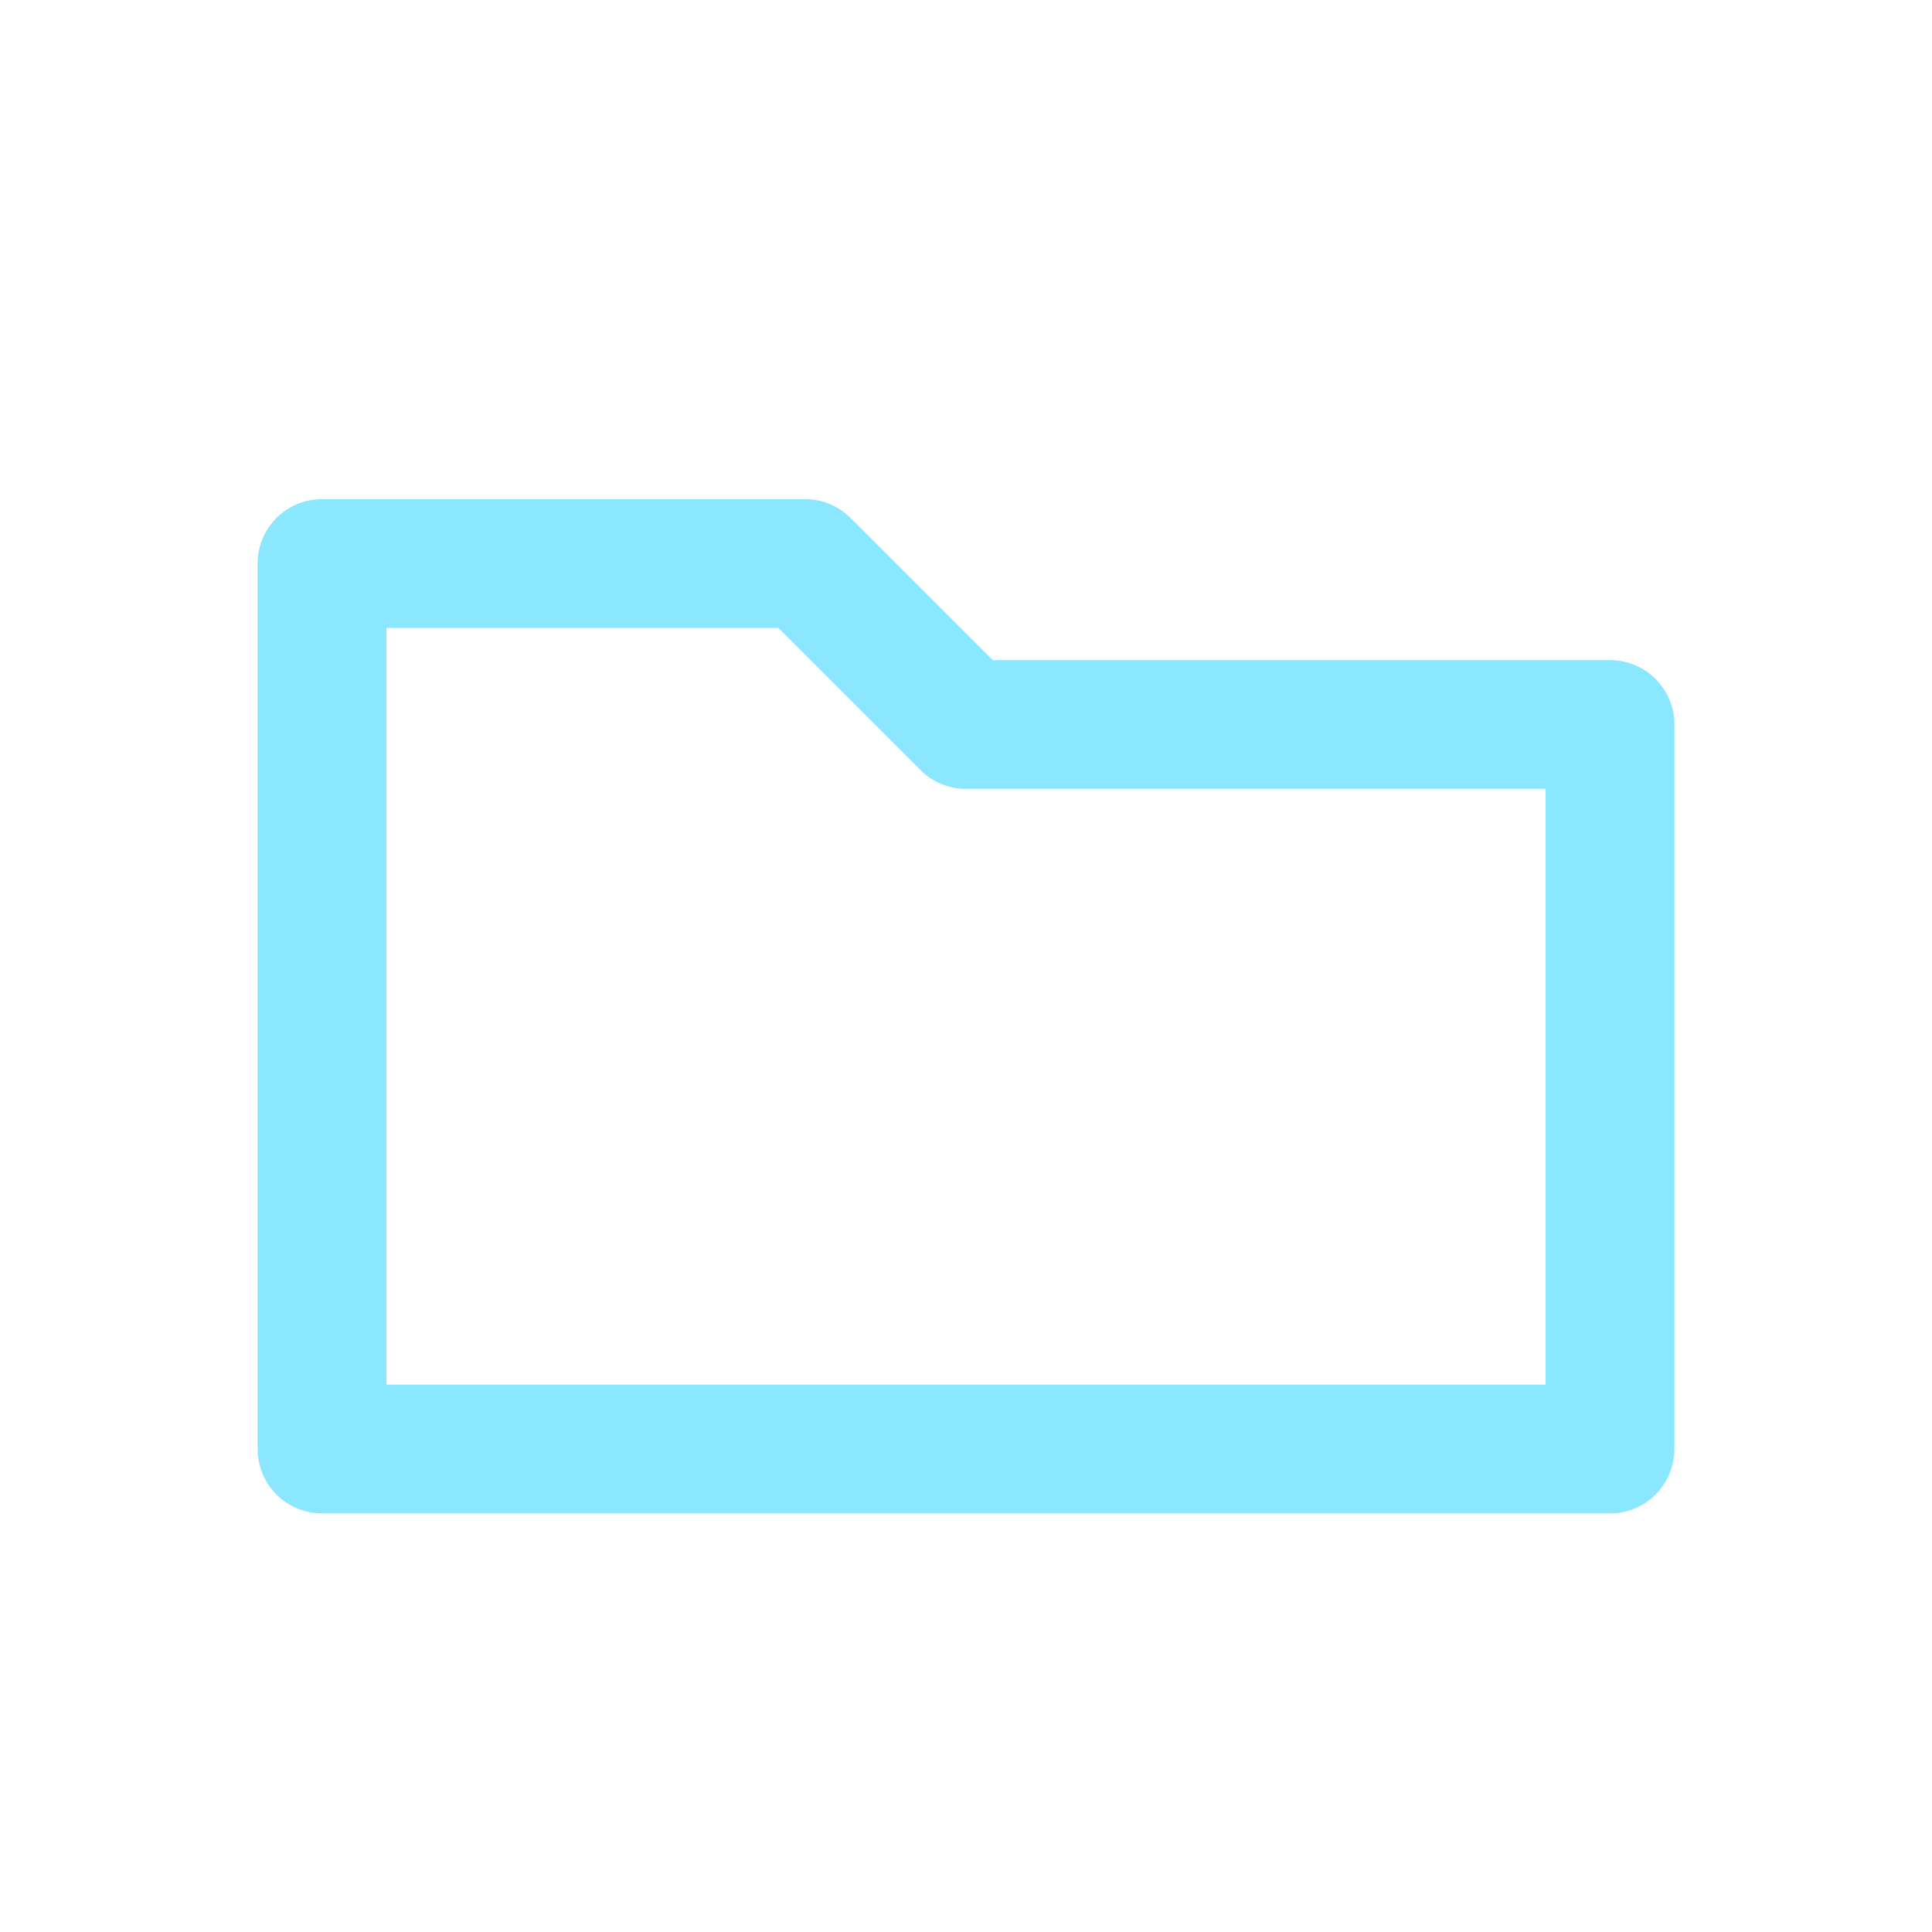
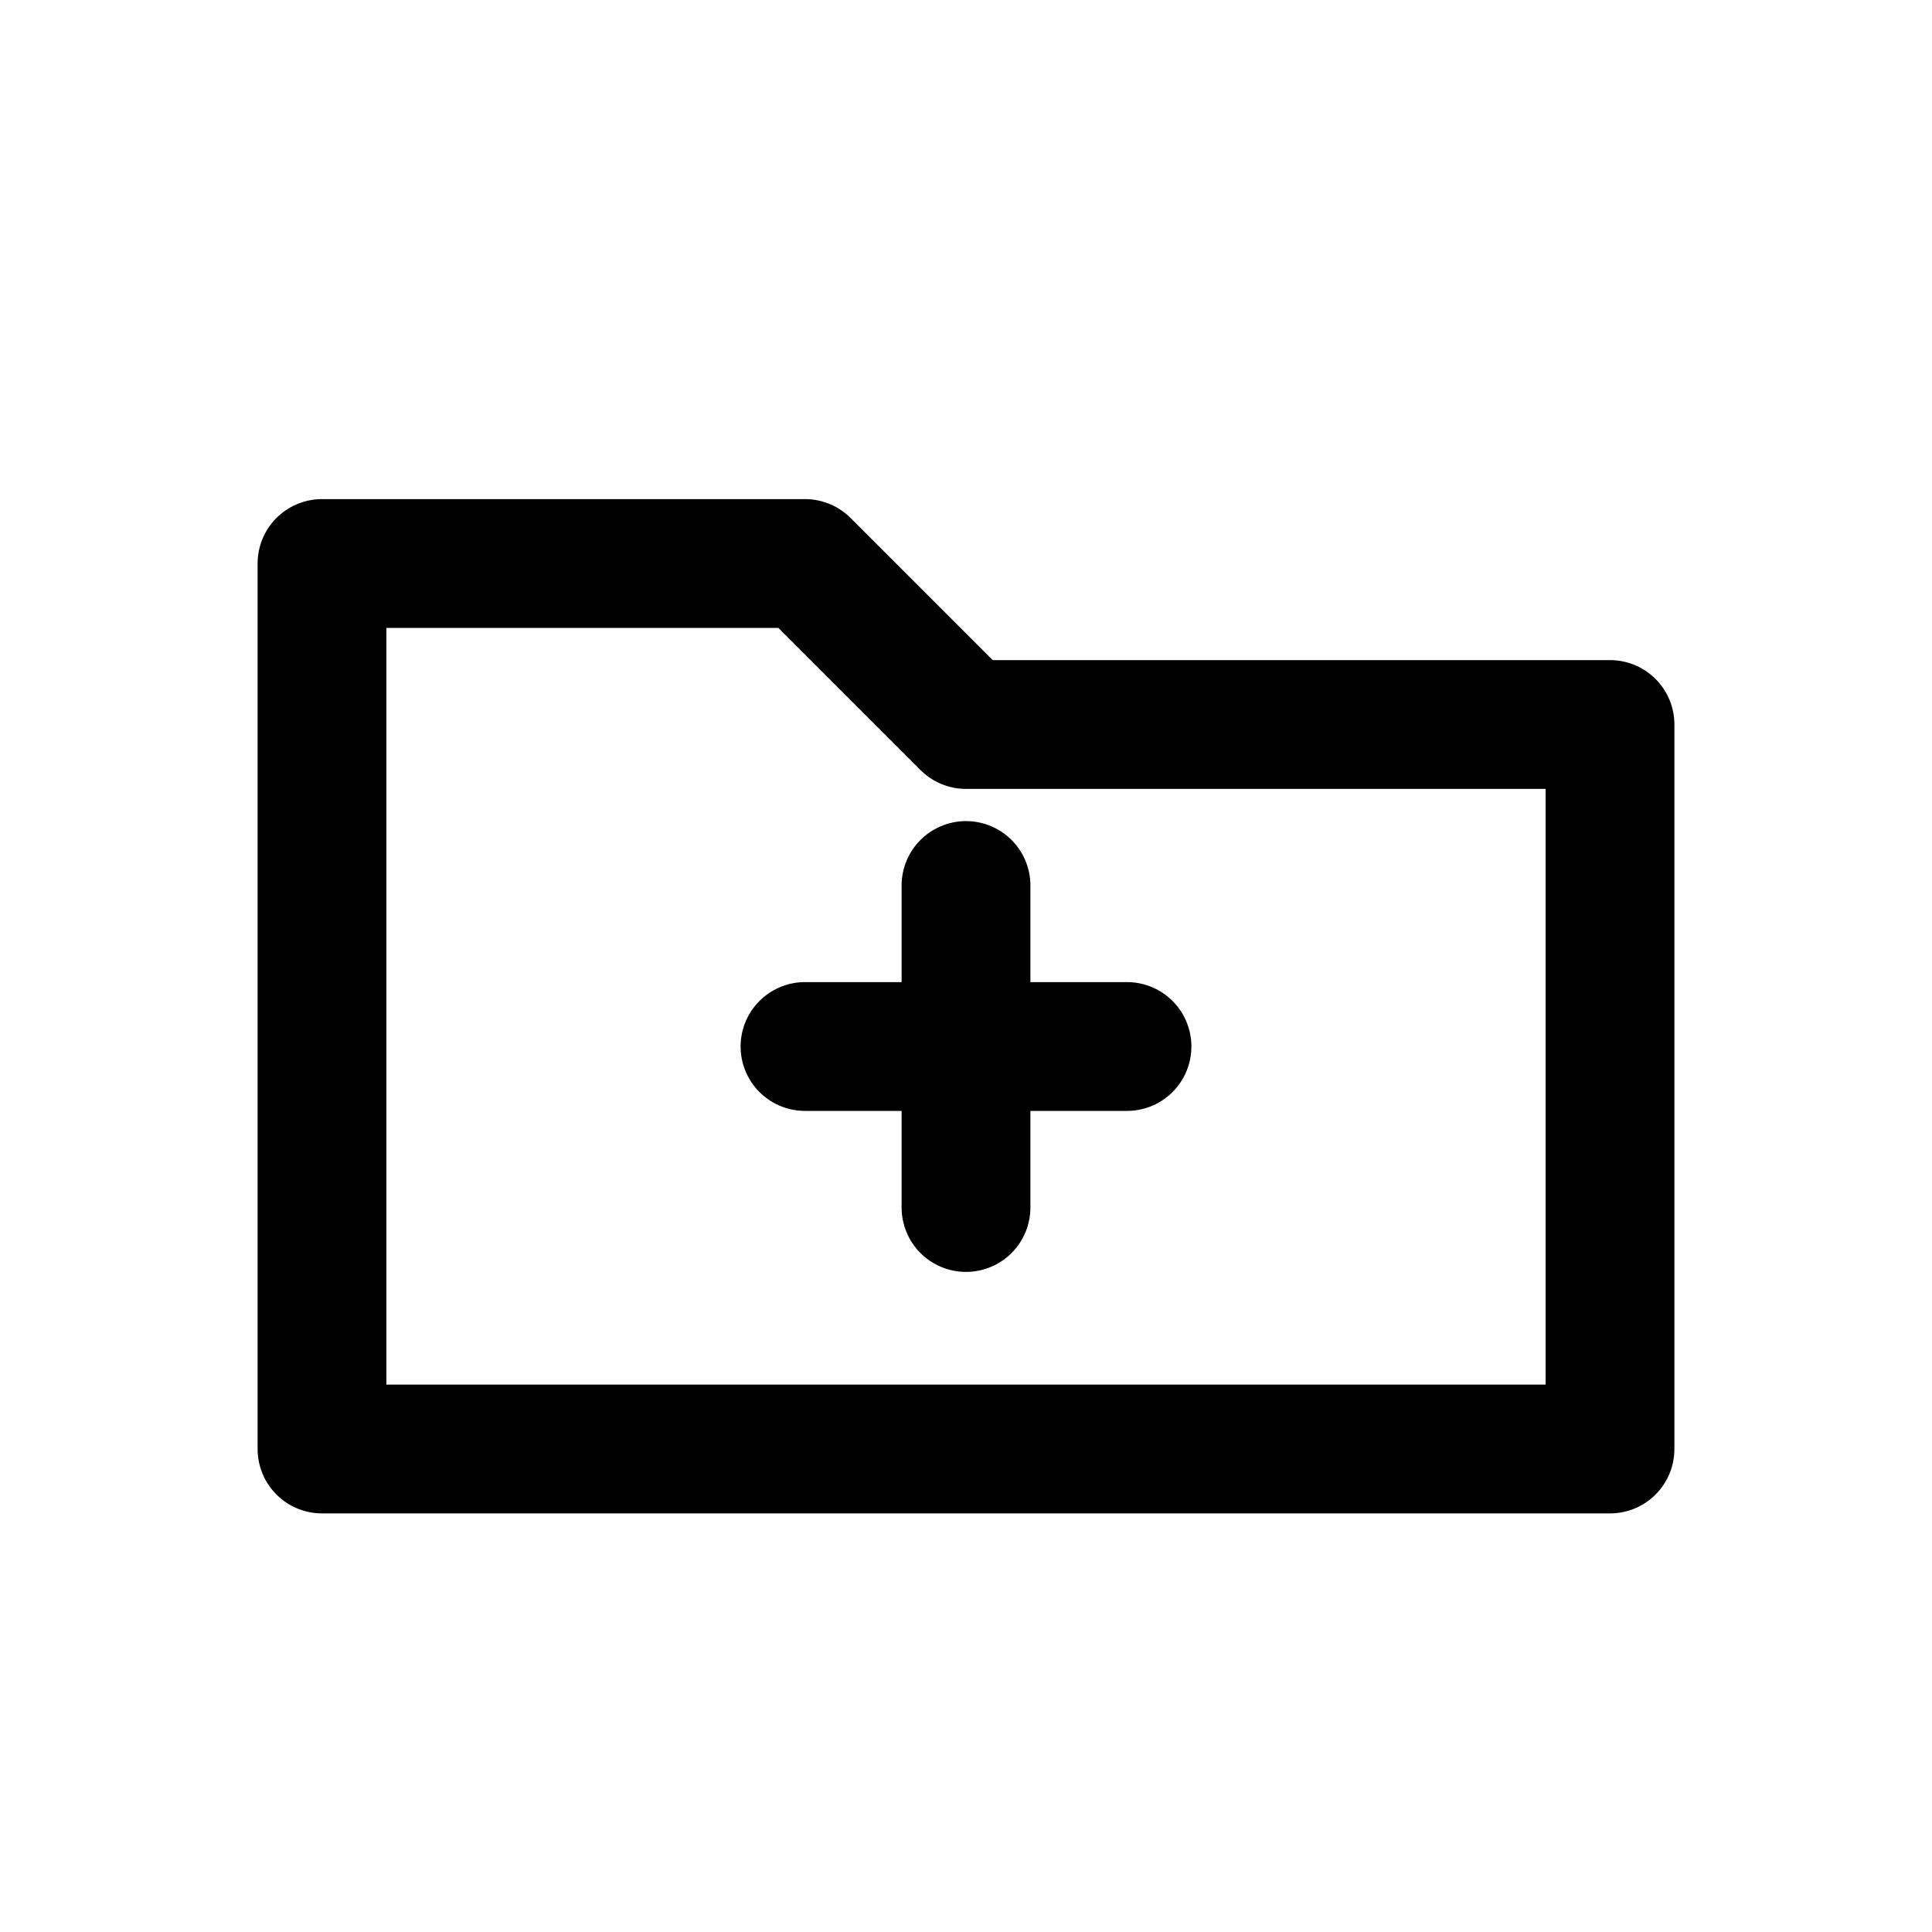
<svg viewBox="0 0 24 24" class="icon">
-   <path d="M4 7h6l2 2h8v9H4z" fill="none" stroke="#8BE7FF" stroke-width="1.6" stroke-linejoin="round" />
-   <path d="M12 11v4M10 13h4" fill="none" stroke="#currentColor" stroke-width="1.6" stroke-linecap="round" />
+   <path d="M4 7h6l2 2h8v9H4z" fill="none" stroke="currentColor" stroke-width="1.6" stroke-linejoin="round" />
+   <path d="M12 11v4M10 13h4" fill="none" stroke="currentColor" stroke-width="1.6" stroke-linecap="round" />
</svg>
